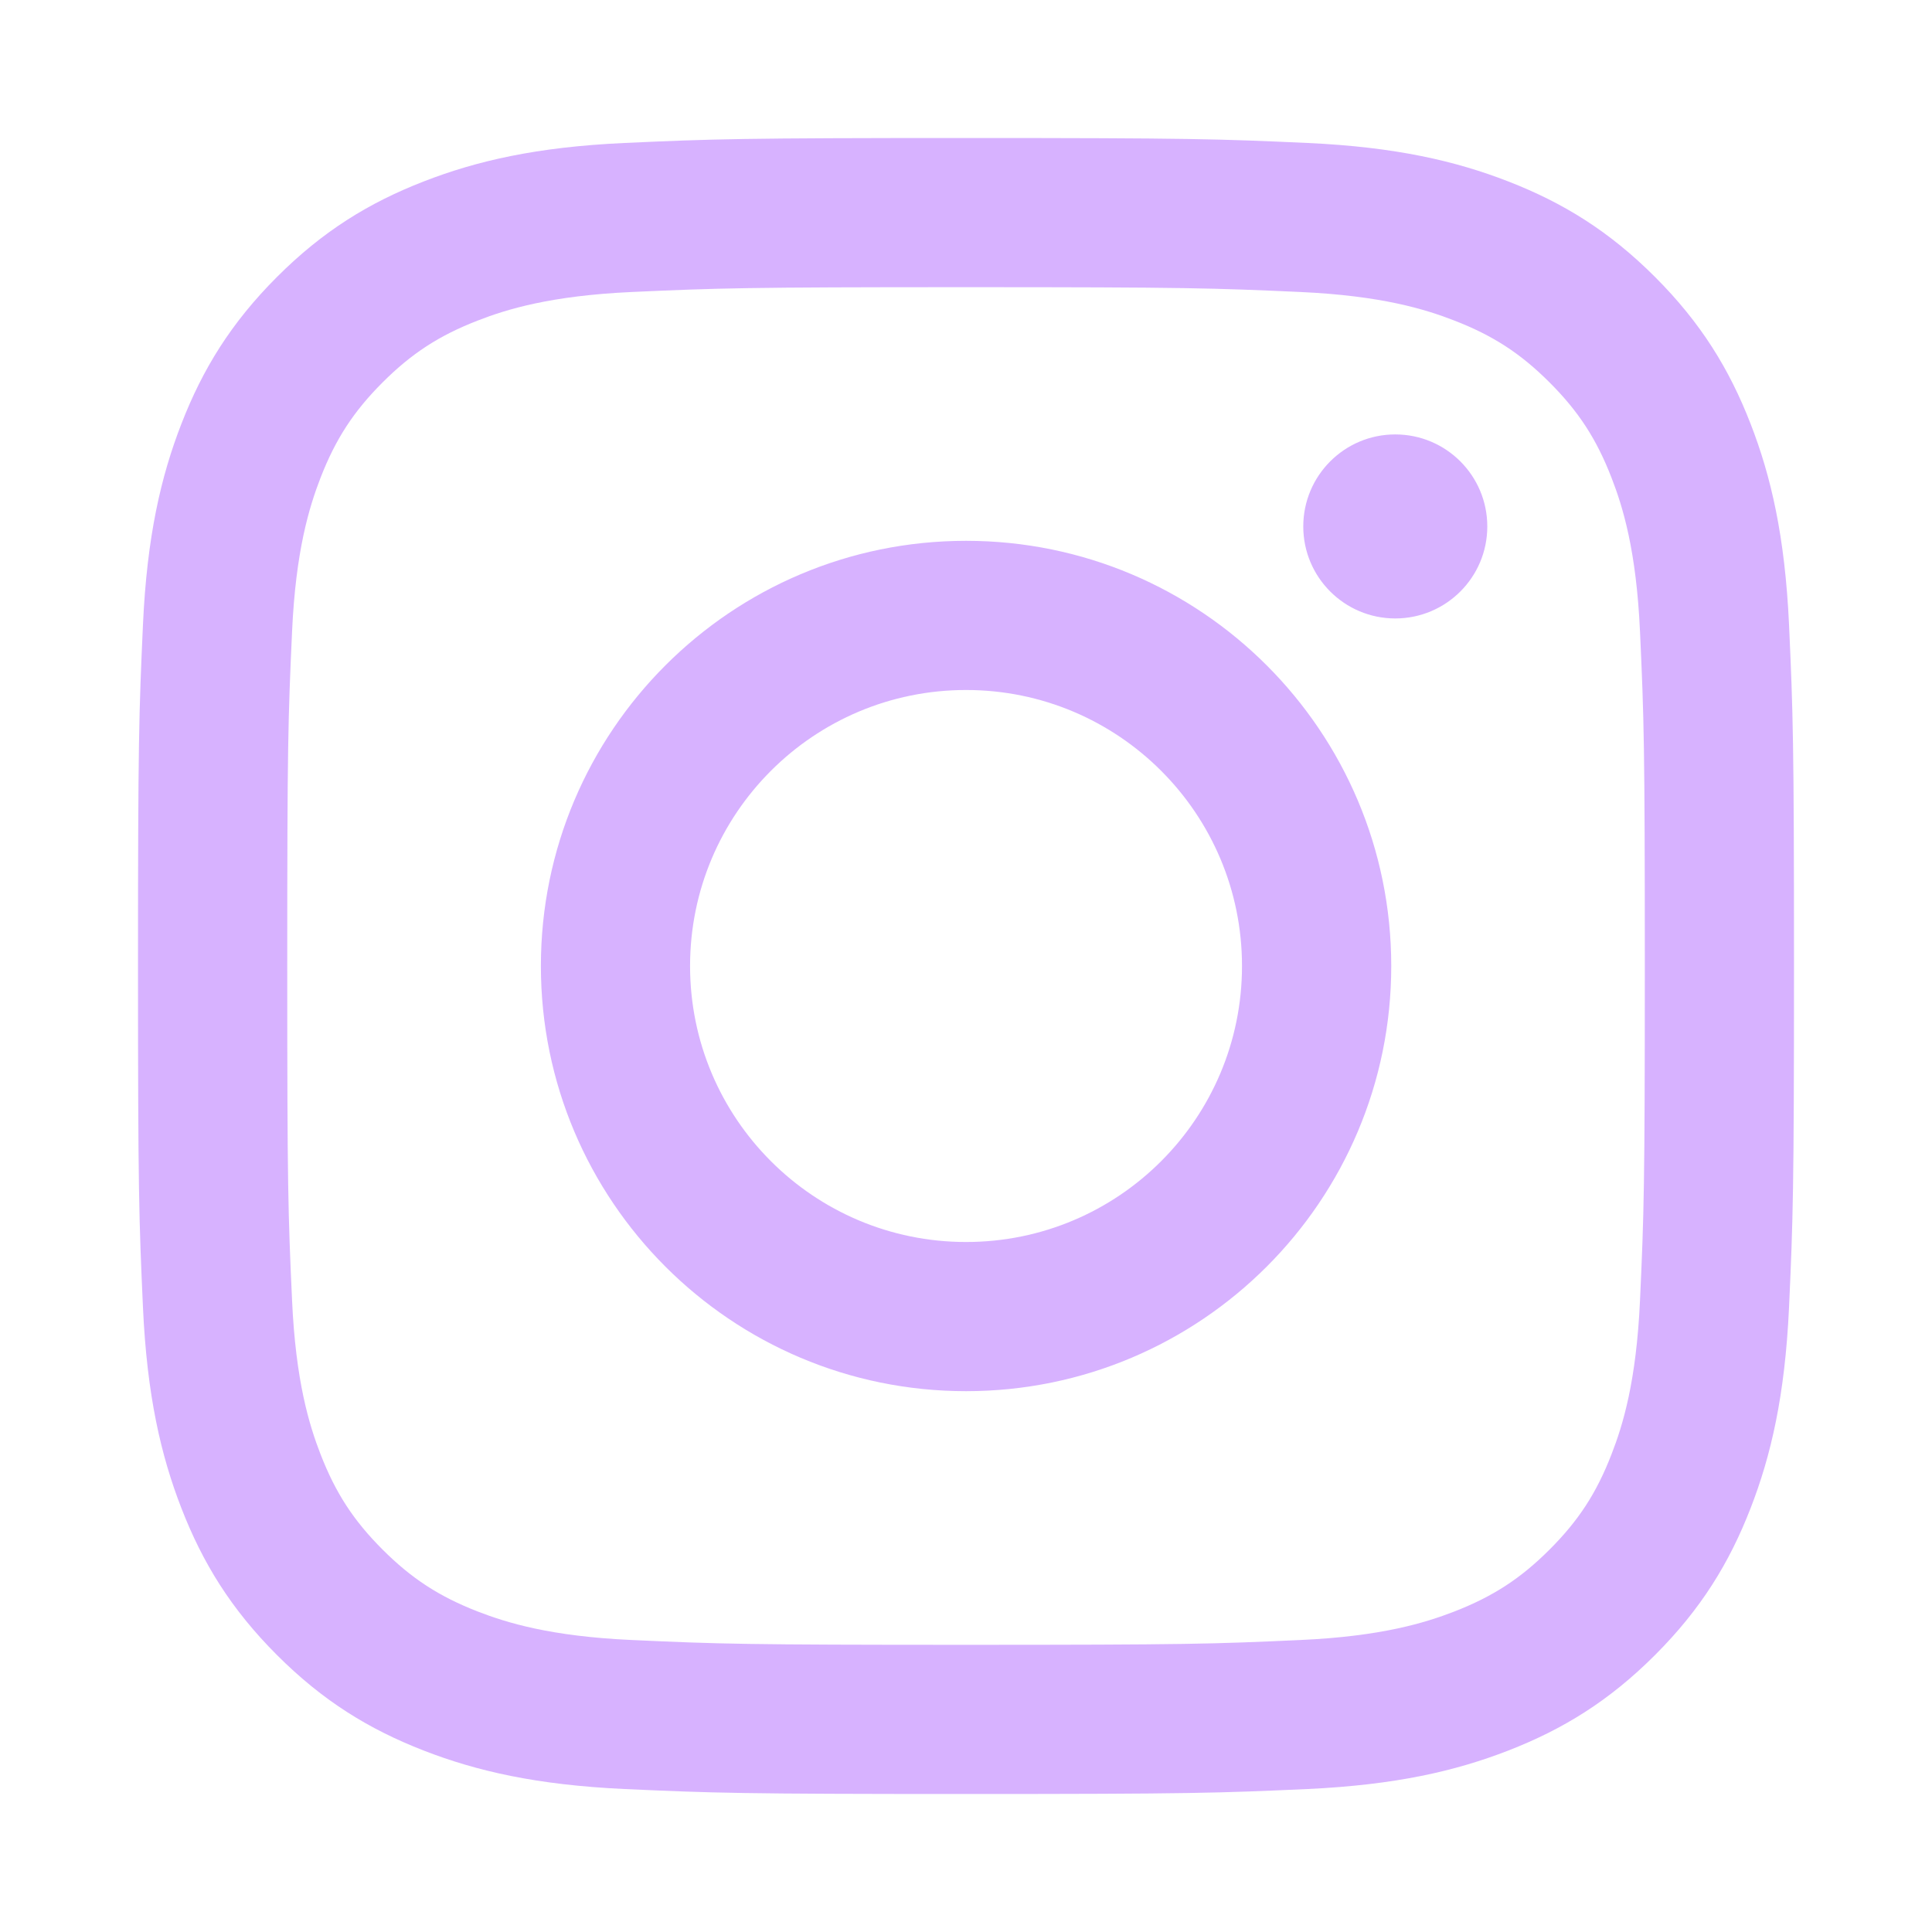
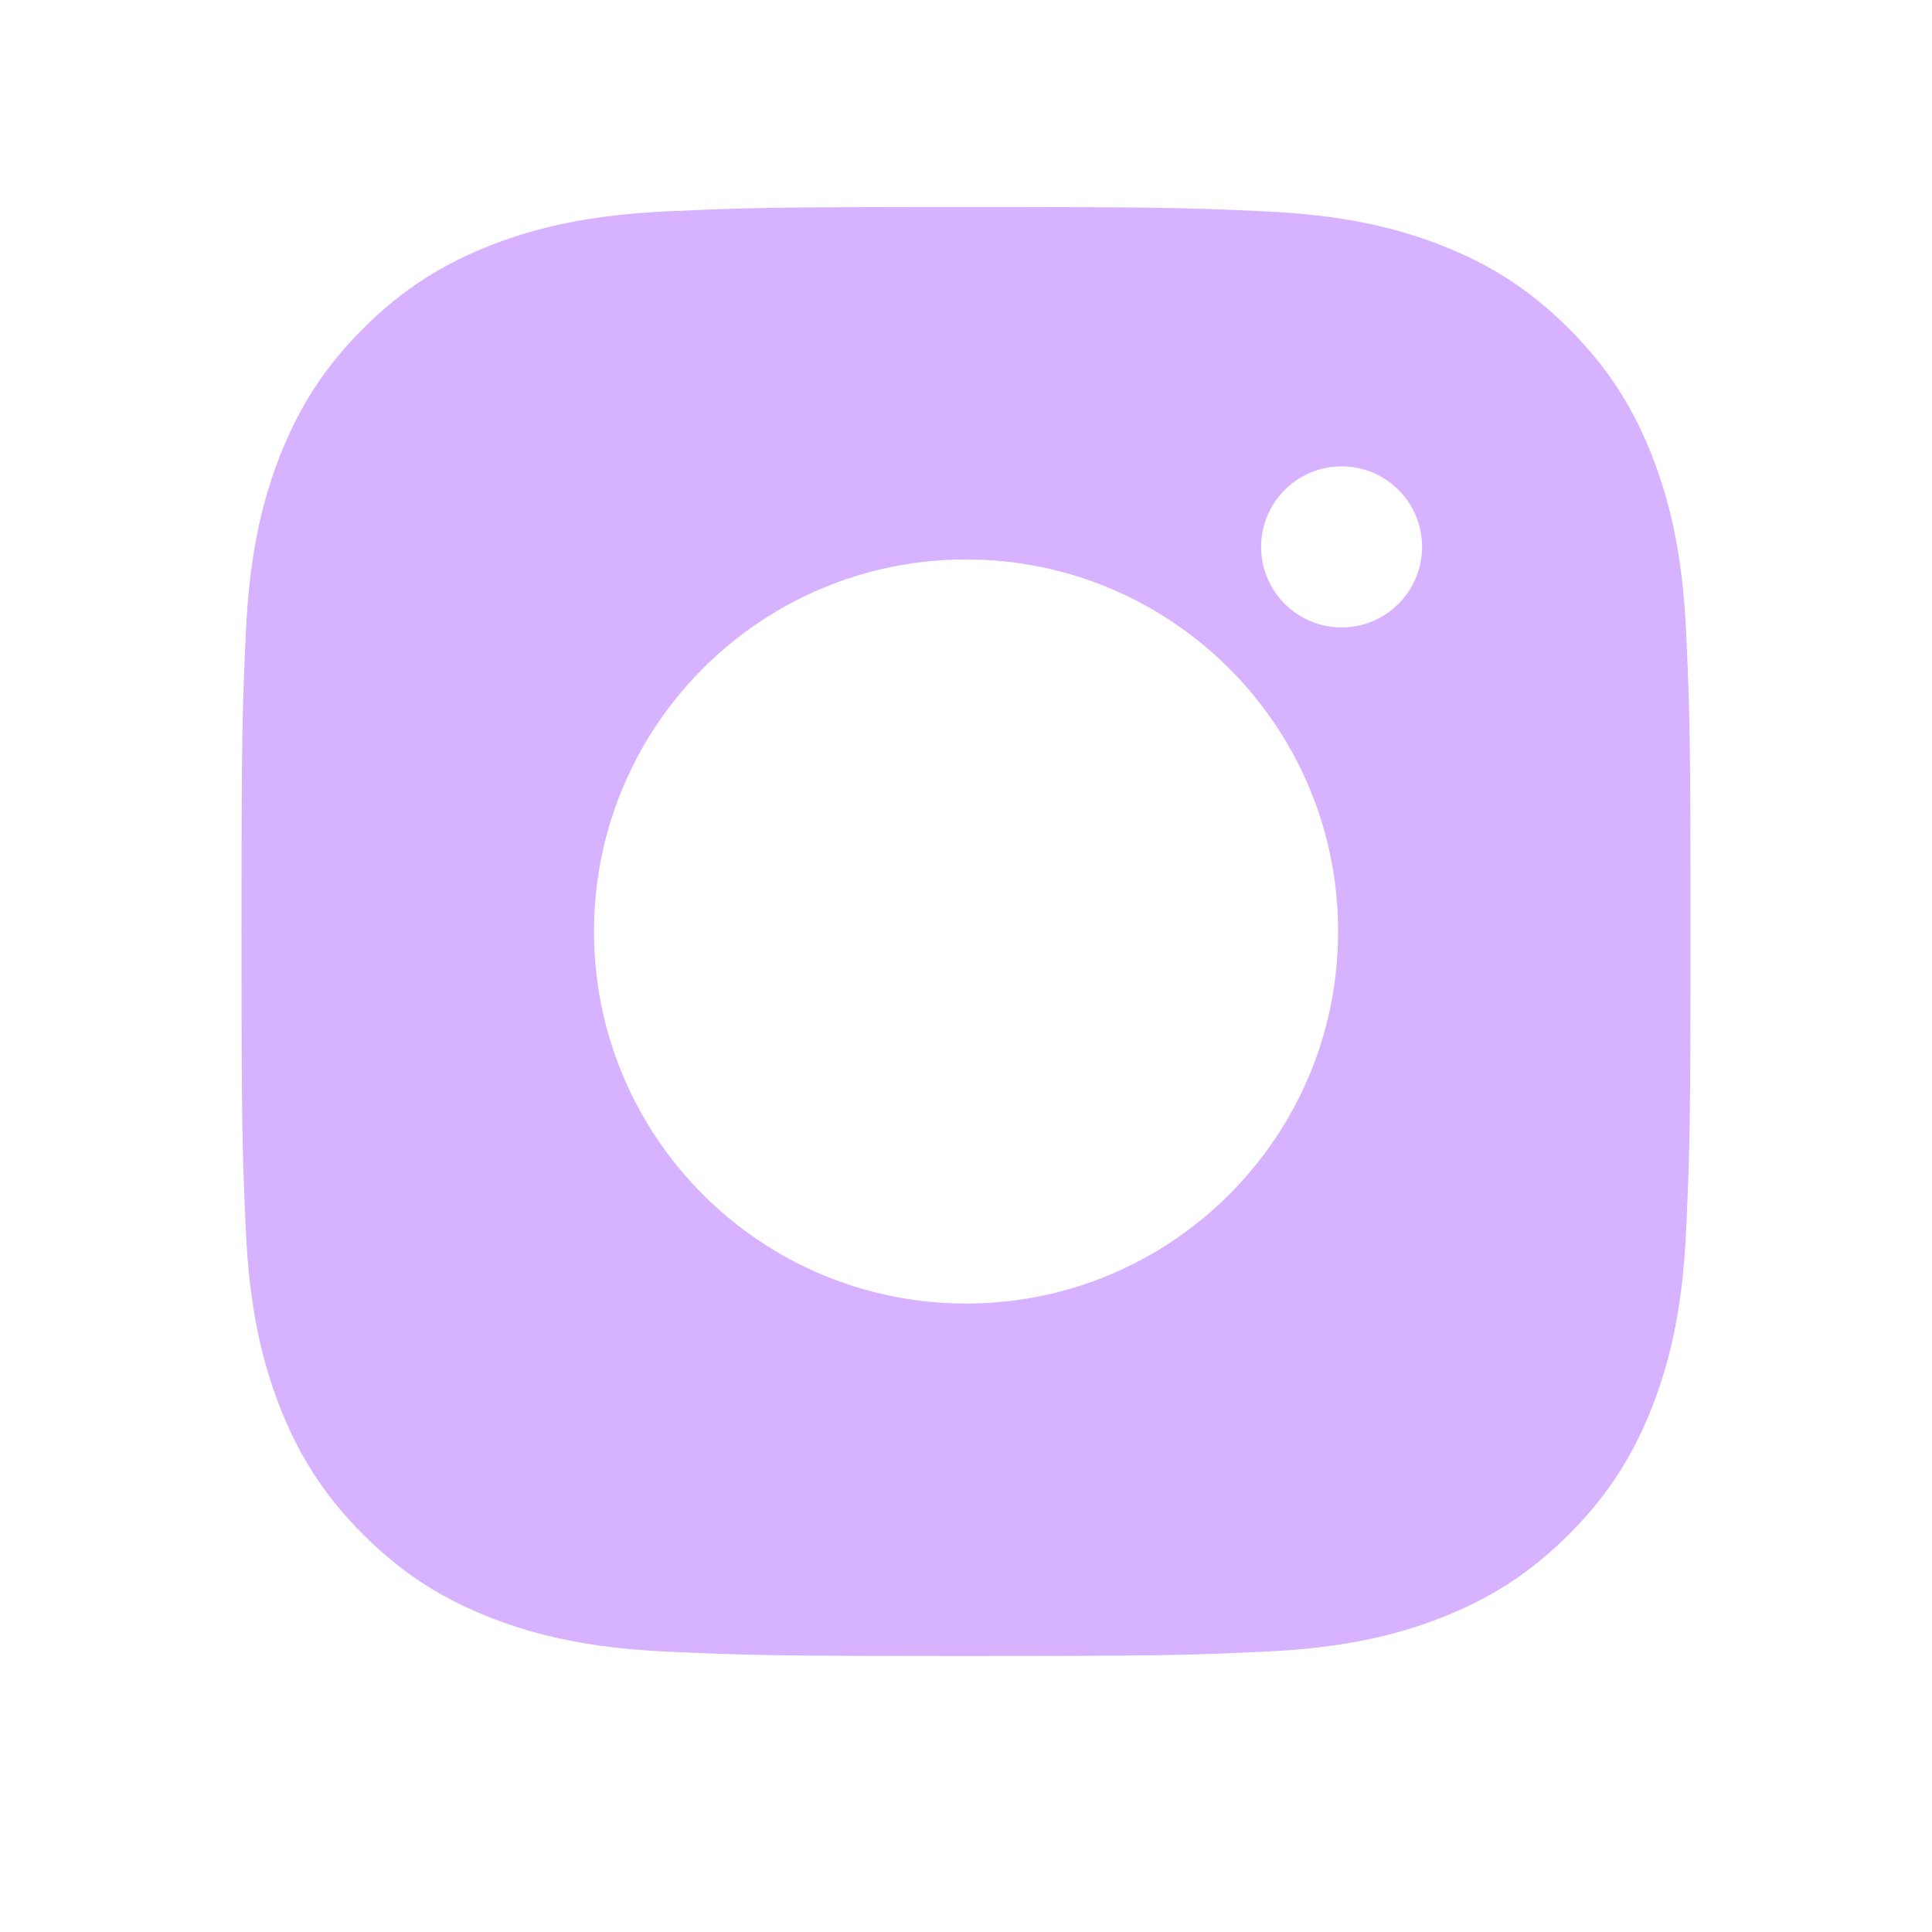
<svg xmlns="http://www.w3.org/2000/svg" width="28" height="28" viewBox="0 0 28 28" fill="none">
-   <path fill-rule="evenodd" clip-rule="evenodd" d="M14 2C10.741 2 10.332 2.014 9.052 2.072C7.775 2.13 6.903 2.333 6.14 2.63C5.35 2.937 4.681 3.347 4.014 4.014C3.347 4.681 2.937 5.35 2.63 6.14C2.333 6.903 2.13 7.775 2.072 9.052C2.014 10.332 2 10.741 2 14C2 17.259 2.014 17.668 2.072 18.948C2.13 20.225 2.333 21.097 2.63 21.86C2.937 22.65 3.347 23.319 4.014 23.986C4.681 24.653 5.35 25.063 6.14 25.37C6.903 25.667 7.775 25.869 9.052 25.928C10.332 25.986 10.741 26 14 26C17.259 26 17.668 25.986 18.948 25.928C20.225 25.869 21.097 25.667 21.86 25.37C22.65 25.063 23.319 24.653 23.986 23.986C24.653 23.319 25.063 22.65 25.37 21.86C25.667 21.097 25.869 20.225 25.928 18.948C25.986 17.668 26 17.259 26 14C26 10.741 25.986 10.332 25.928 9.052C25.869 7.775 25.667 6.903 25.37 6.14C25.063 5.35 24.653 4.681 23.986 4.014C23.319 3.347 22.65 2.937 21.86 2.63C21.097 2.333 20.225 2.13 18.948 2.072C17.668 2.014 17.259 2 14 2ZM14.001 4.162C17.205 4.162 17.584 4.175 18.85 4.232C20.02 4.286 20.655 4.481 21.078 4.646C21.638 4.863 22.038 5.123 22.458 5.543C22.878 5.963 23.138 6.363 23.355 6.923C23.52 7.346 23.715 7.981 23.768 9.151C23.826 10.416 23.838 10.796 23.838 14C23.838 17.204 23.826 17.584 23.768 18.849C23.715 20.019 23.52 20.655 23.355 21.077C23.138 21.638 22.878 22.037 22.458 22.457C22.038 22.877 21.638 23.137 21.078 23.355C20.655 23.519 20.02 23.715 18.85 23.768C17.584 23.826 17.205 23.838 14.001 23.838C10.796 23.838 10.417 23.826 9.152 23.768C7.982 23.715 7.346 23.519 6.923 23.355C6.363 23.137 5.964 22.877 5.544 22.457C5.124 22.037 4.864 21.638 4.646 21.077C4.482 20.655 4.286 20.019 4.233 18.849C4.175 17.584 4.163 17.204 4.163 14C4.163 10.796 4.175 10.416 4.233 9.151C4.286 7.981 4.482 7.346 4.646 6.923C4.864 6.363 5.124 5.963 5.544 5.543C5.964 5.123 6.363 4.863 6.923 4.646C7.346 4.481 7.982 4.286 9.152 4.232C10.417 4.175 10.796 4.162 14.001 4.162ZM14.001 18C11.791 18 10.001 16.209 10.001 14C10.001 11.791 11.791 10 14.001 10C16.21 10 18 11.791 18 14C18 16.209 16.21 18 14.001 18ZM14.001 7.838C10.598 7.838 7.839 10.597 7.839 14C7.839 17.403 10.598 20.162 14.001 20.162C17.404 20.162 20.163 17.403 20.163 14C20.163 10.597 17.404 7.838 14.001 7.838ZM20.221 8.963C20.958 8.963 21.555 8.366 21.555 7.63C21.555 6.893 20.958 6.296 20.221 6.296C19.485 6.296 18.888 6.893 18.888 7.63C18.888 8.366 19.485 8.963 20.221 8.963Z" fill="#D7B2FF" />
+   <path fill-rule="evenodd" clip-rule="evenodd" d="M14 3C11.148 3 10.791 3.012 9.671 3.063C8.553 3.114 7.79 3.292 7.122 3.551C6.432 3.82 5.846 4.179 5.262 4.762C4.679 5.346 4.32 5.932 4.051 6.622C3.792 7.29 3.614 8.053 3.563 9.171C3.512 10.291 3.5 10.648 3.5 13.5C3.5 16.352 3.512 16.709 3.563 17.829C3.614 18.947 3.792 19.71 4.051 20.378C4.32 21.068 4.679 21.654 5.262 22.238C5.846 22.821 6.432 23.18 7.122 23.449C7.79 23.708 8.553 23.886 9.671 23.937C10.791 23.988 11.148 24 14 24C16.852 24 17.209 23.988 18.329 23.937C19.447 23.886 20.21 23.708 20.878 23.449C21.568 23.18 22.154 22.821 22.738 22.238C23.321 21.654 23.68 21.068 23.949 20.378C24.208 19.71 24.386 18.947 24.437 17.829C24.488 16.709 24.5 16.352 24.5 13.5C24.5 10.648 24.488 10.291 24.437 9.171C24.386 8.053 24.208 7.29 23.949 6.622C23.68 5.932 23.321 5.346 22.738 4.762C22.154 4.179 21.568 3.82 20.878 3.551C20.21 3.292 19.447 3.114 18.329 3.063C17.209 3.012 16.852 3 14 3ZM14.001 8.108C11.023 8.108 8.609 10.522 8.609 13.5C8.609 16.478 11.023 18.892 14.001 18.892C16.979 18.892 19.393 16.478 19.393 13.5C19.393 10.522 16.979 8.108 14.001 8.108ZM19.444 9.093C20.088 9.093 20.61 8.57 20.61 7.926C20.61 7.282 20.088 6.759 19.444 6.759C18.799 6.759 18.277 7.282 18.277 7.926C18.277 8.57 18.799 9.093 19.444 9.093Z" fill="#D7B2FF" />
</svg>
